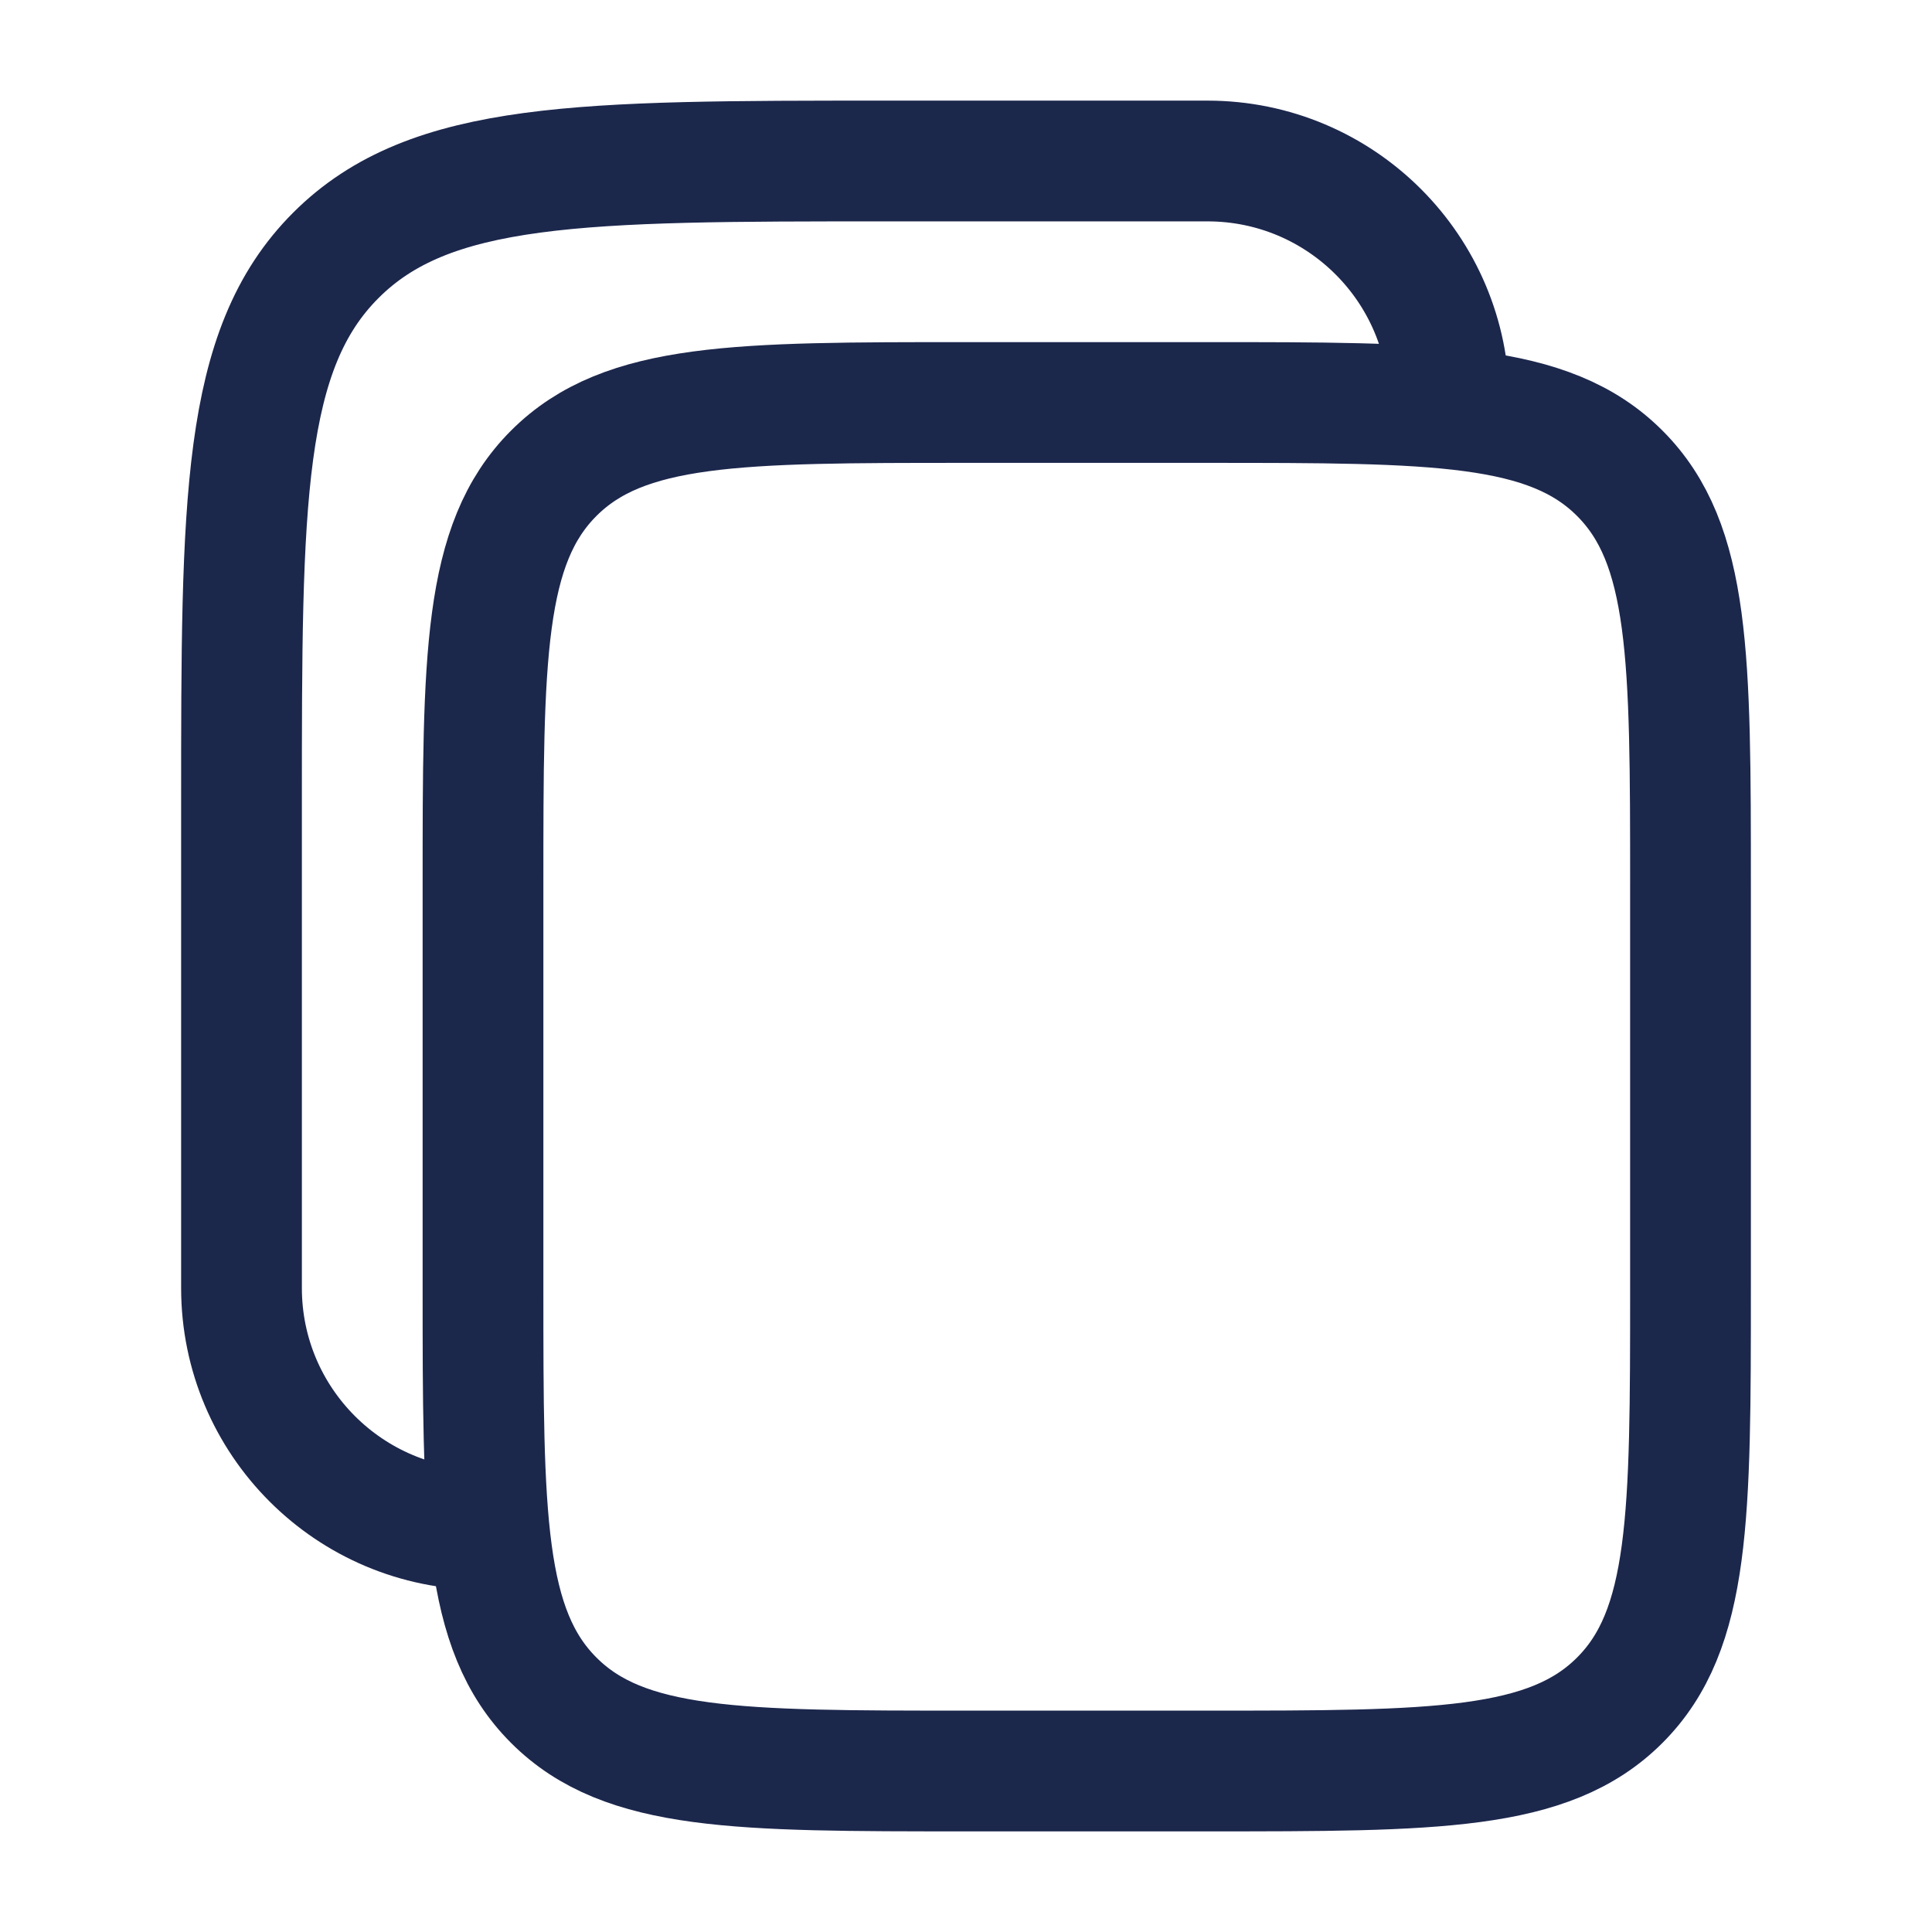
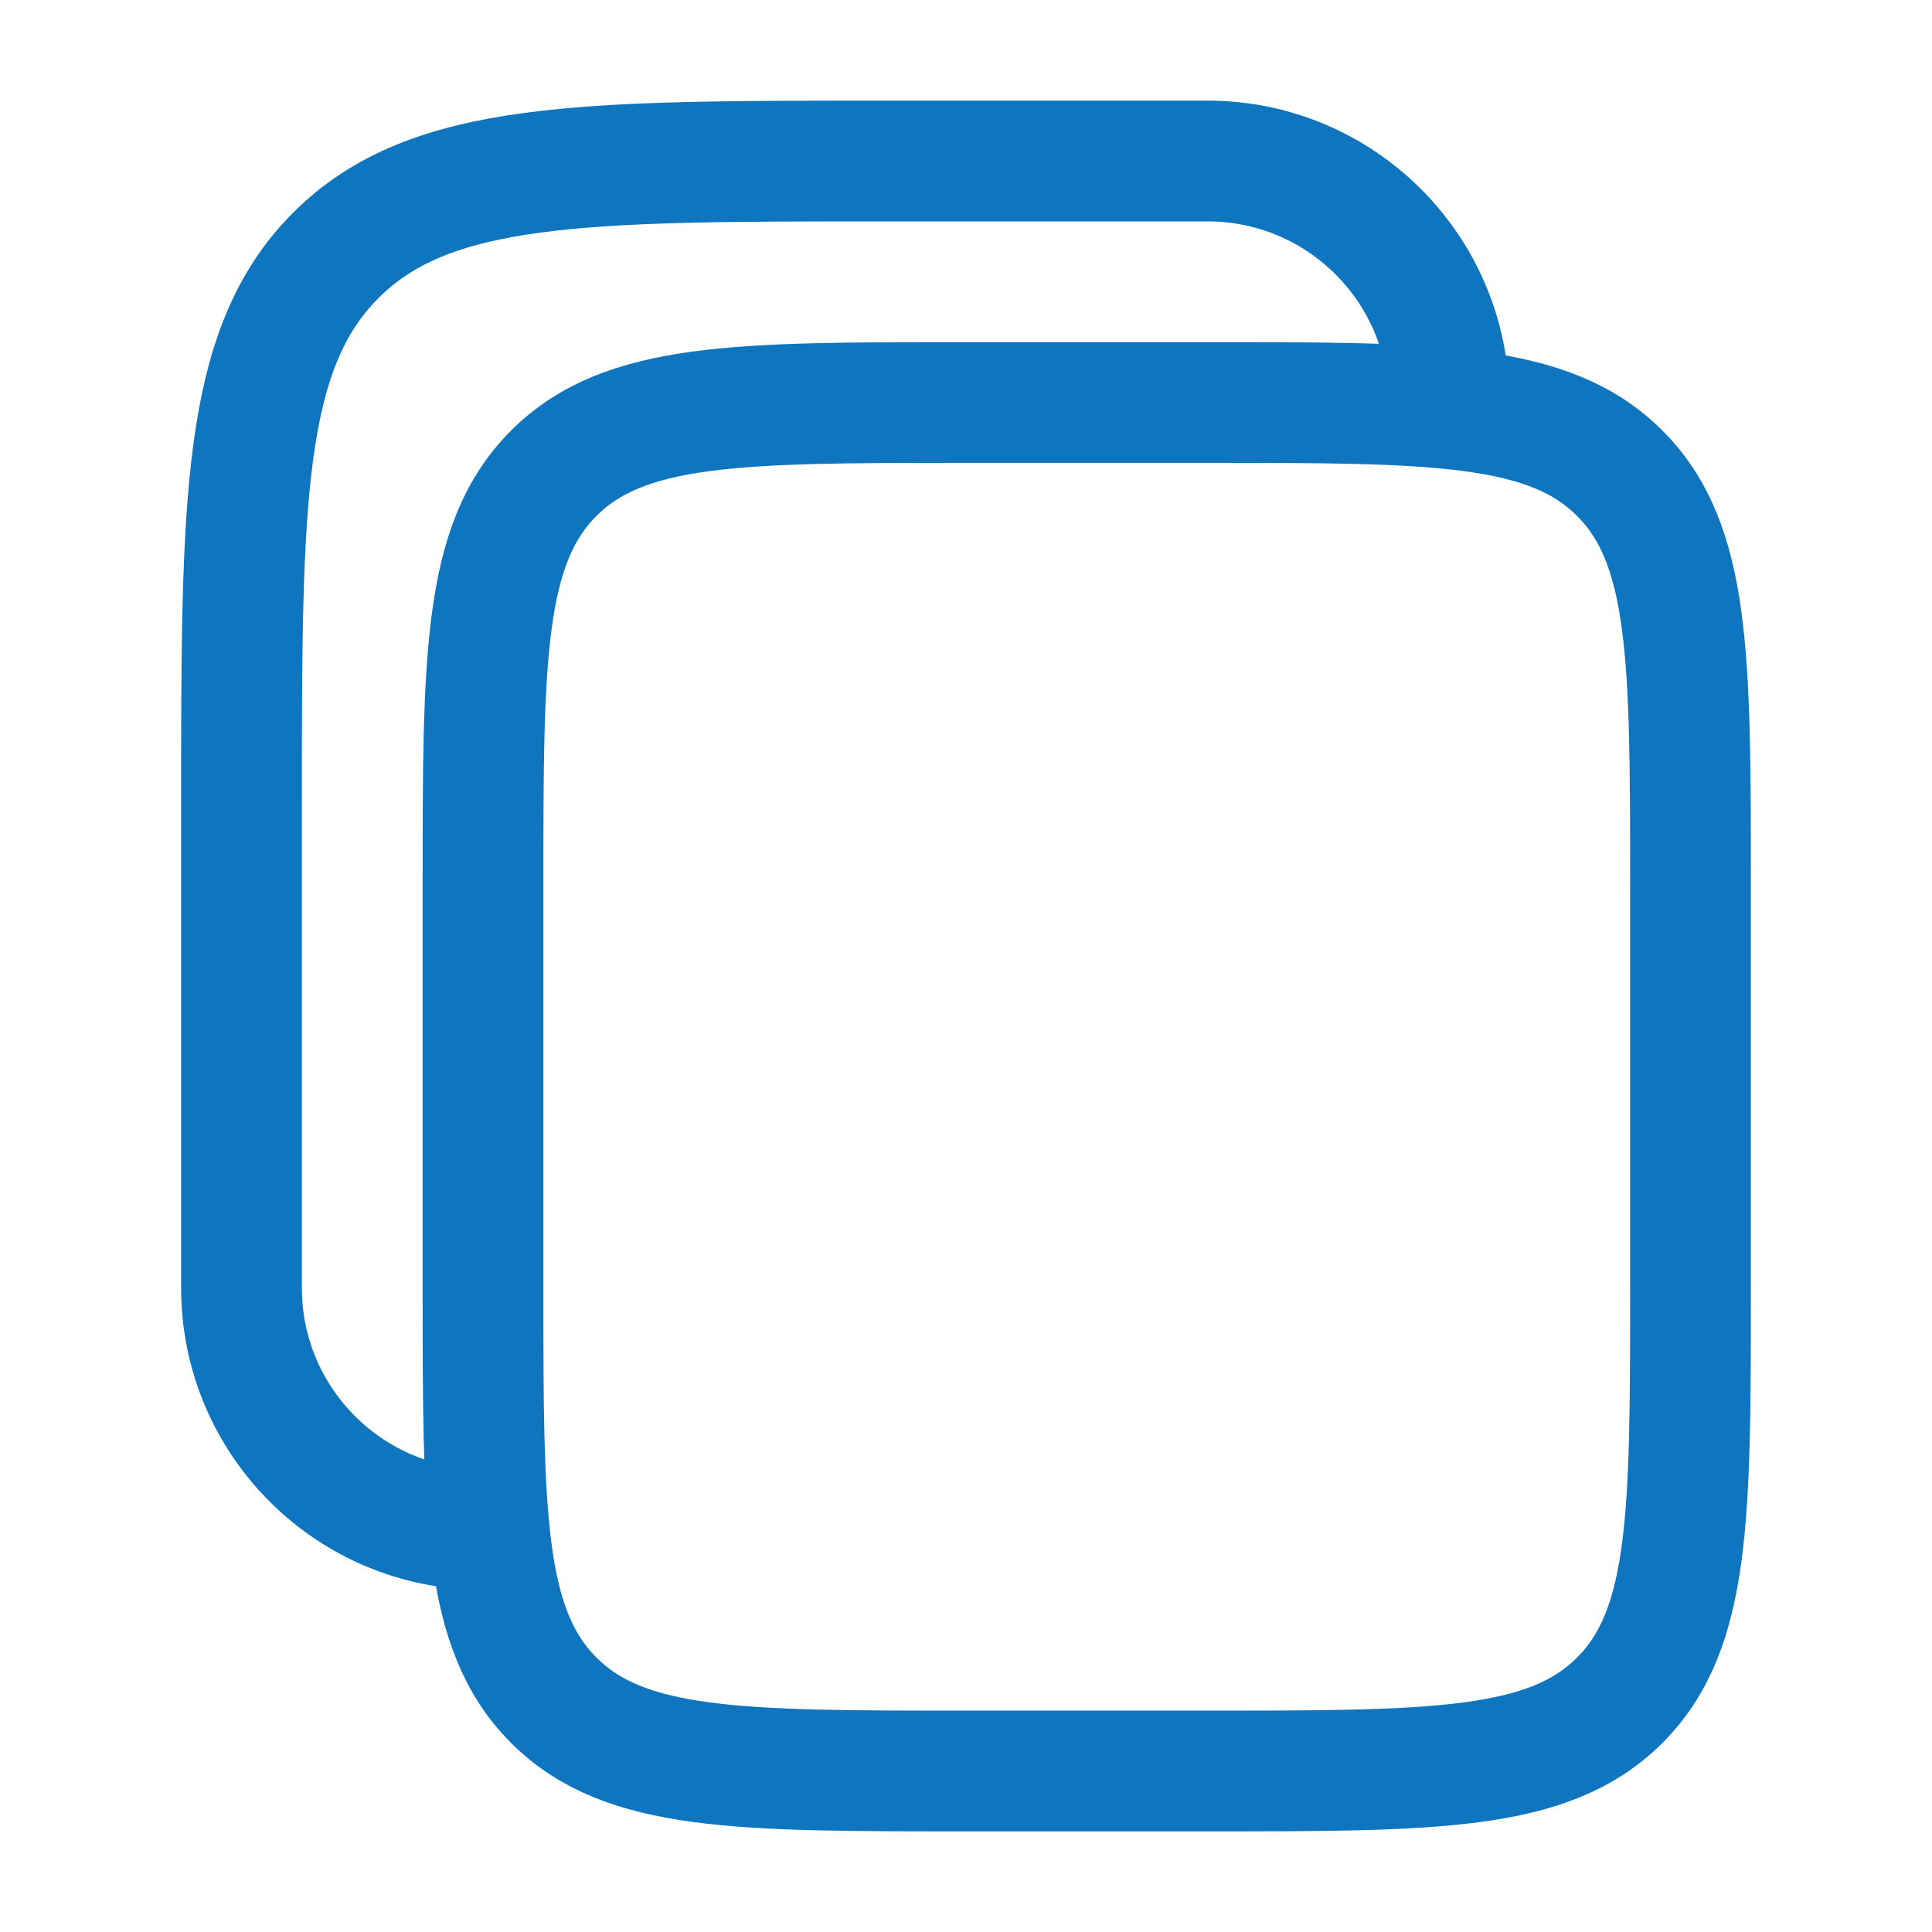
<svg xmlns="http://www.w3.org/2000/svg" width="800px" height="800px" viewBox="0 0 24 24" fill="none">
-   <path d="M6 11C6 8.172 6 6.757 6.879 5.879C7.757 5 9.172 5 12 5H15C17.828 5 19.243 5 20.121 5.879C21 6.757 21 8.172 21 11V16C21 18.828 21 20.243 20.121 21.121C19.243 22 17.828 22 15 22H12C9.172 22 7.757 22 6.879 21.121C6 20.243 6 18.828 6 16V11Z" stroke="#1C274C" stroke-width="1.5" />
-   <path d="M6 19C4.343 19 3 17.657 3 16V10C3 6.229 3 4.343 4.172 3.172C5.343 2 7.229 2 11 2H15C16.657 2 18 3.343 18 5" stroke="#1C274C" stroke-width="1.5" />
+   <path d="M6 11C6 8.172 6 6.757 6.879 5.879C7.757 5 9.172 5 12 5H15C17.828 5 19.243 5 20.121 5.879C21 6.757 21 8.172 21 11V16C21 18.828 21 20.243 20.121 21.121C19.243 22 17.828 22 15 22H12C9.172 22 7.757 22 6.879 21.121C6 20.243 6 18.828 6 16V11Z" stroke="#0e75be" stroke-width="1.5" />
+   <path d="M6 19C4.343 19 3 17.657 3 16V10C3 6.229 3 4.343 4.172 3.172C5.343 2 7.229 2 11 2H15C16.657 2 18 3.343 18 5" stroke="#0e75be" stroke-width="1.5" />
</svg>
